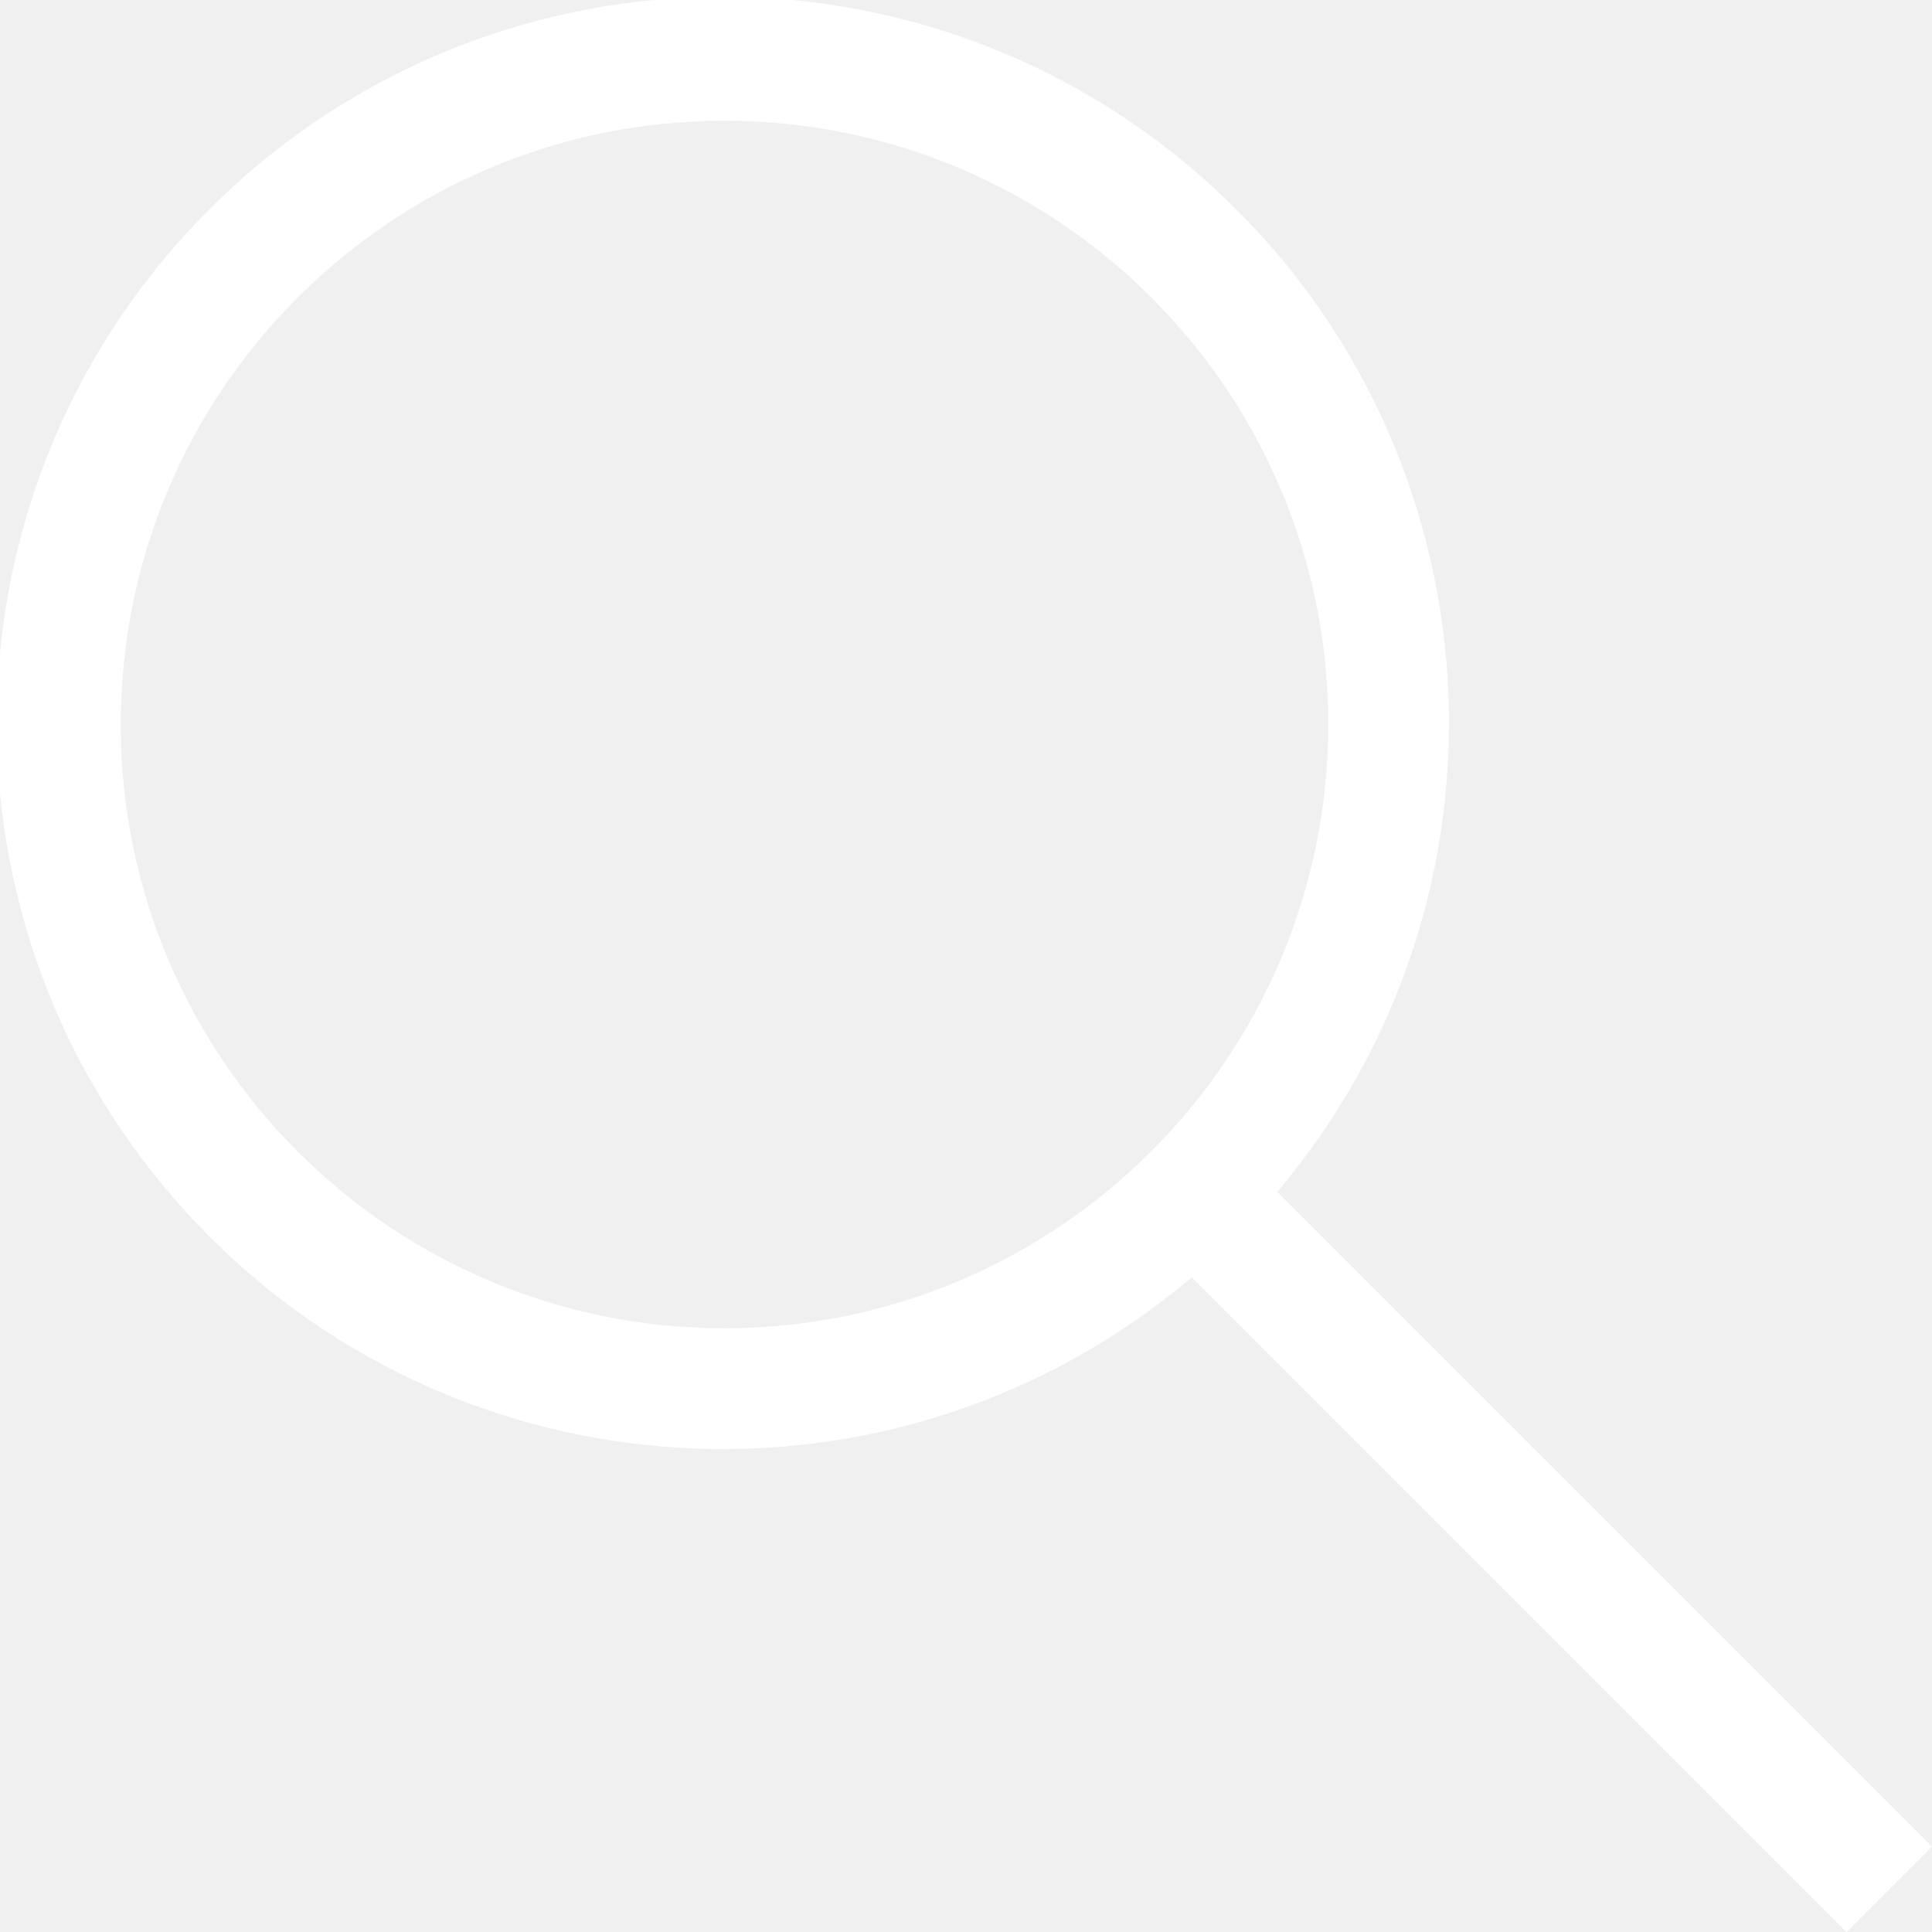
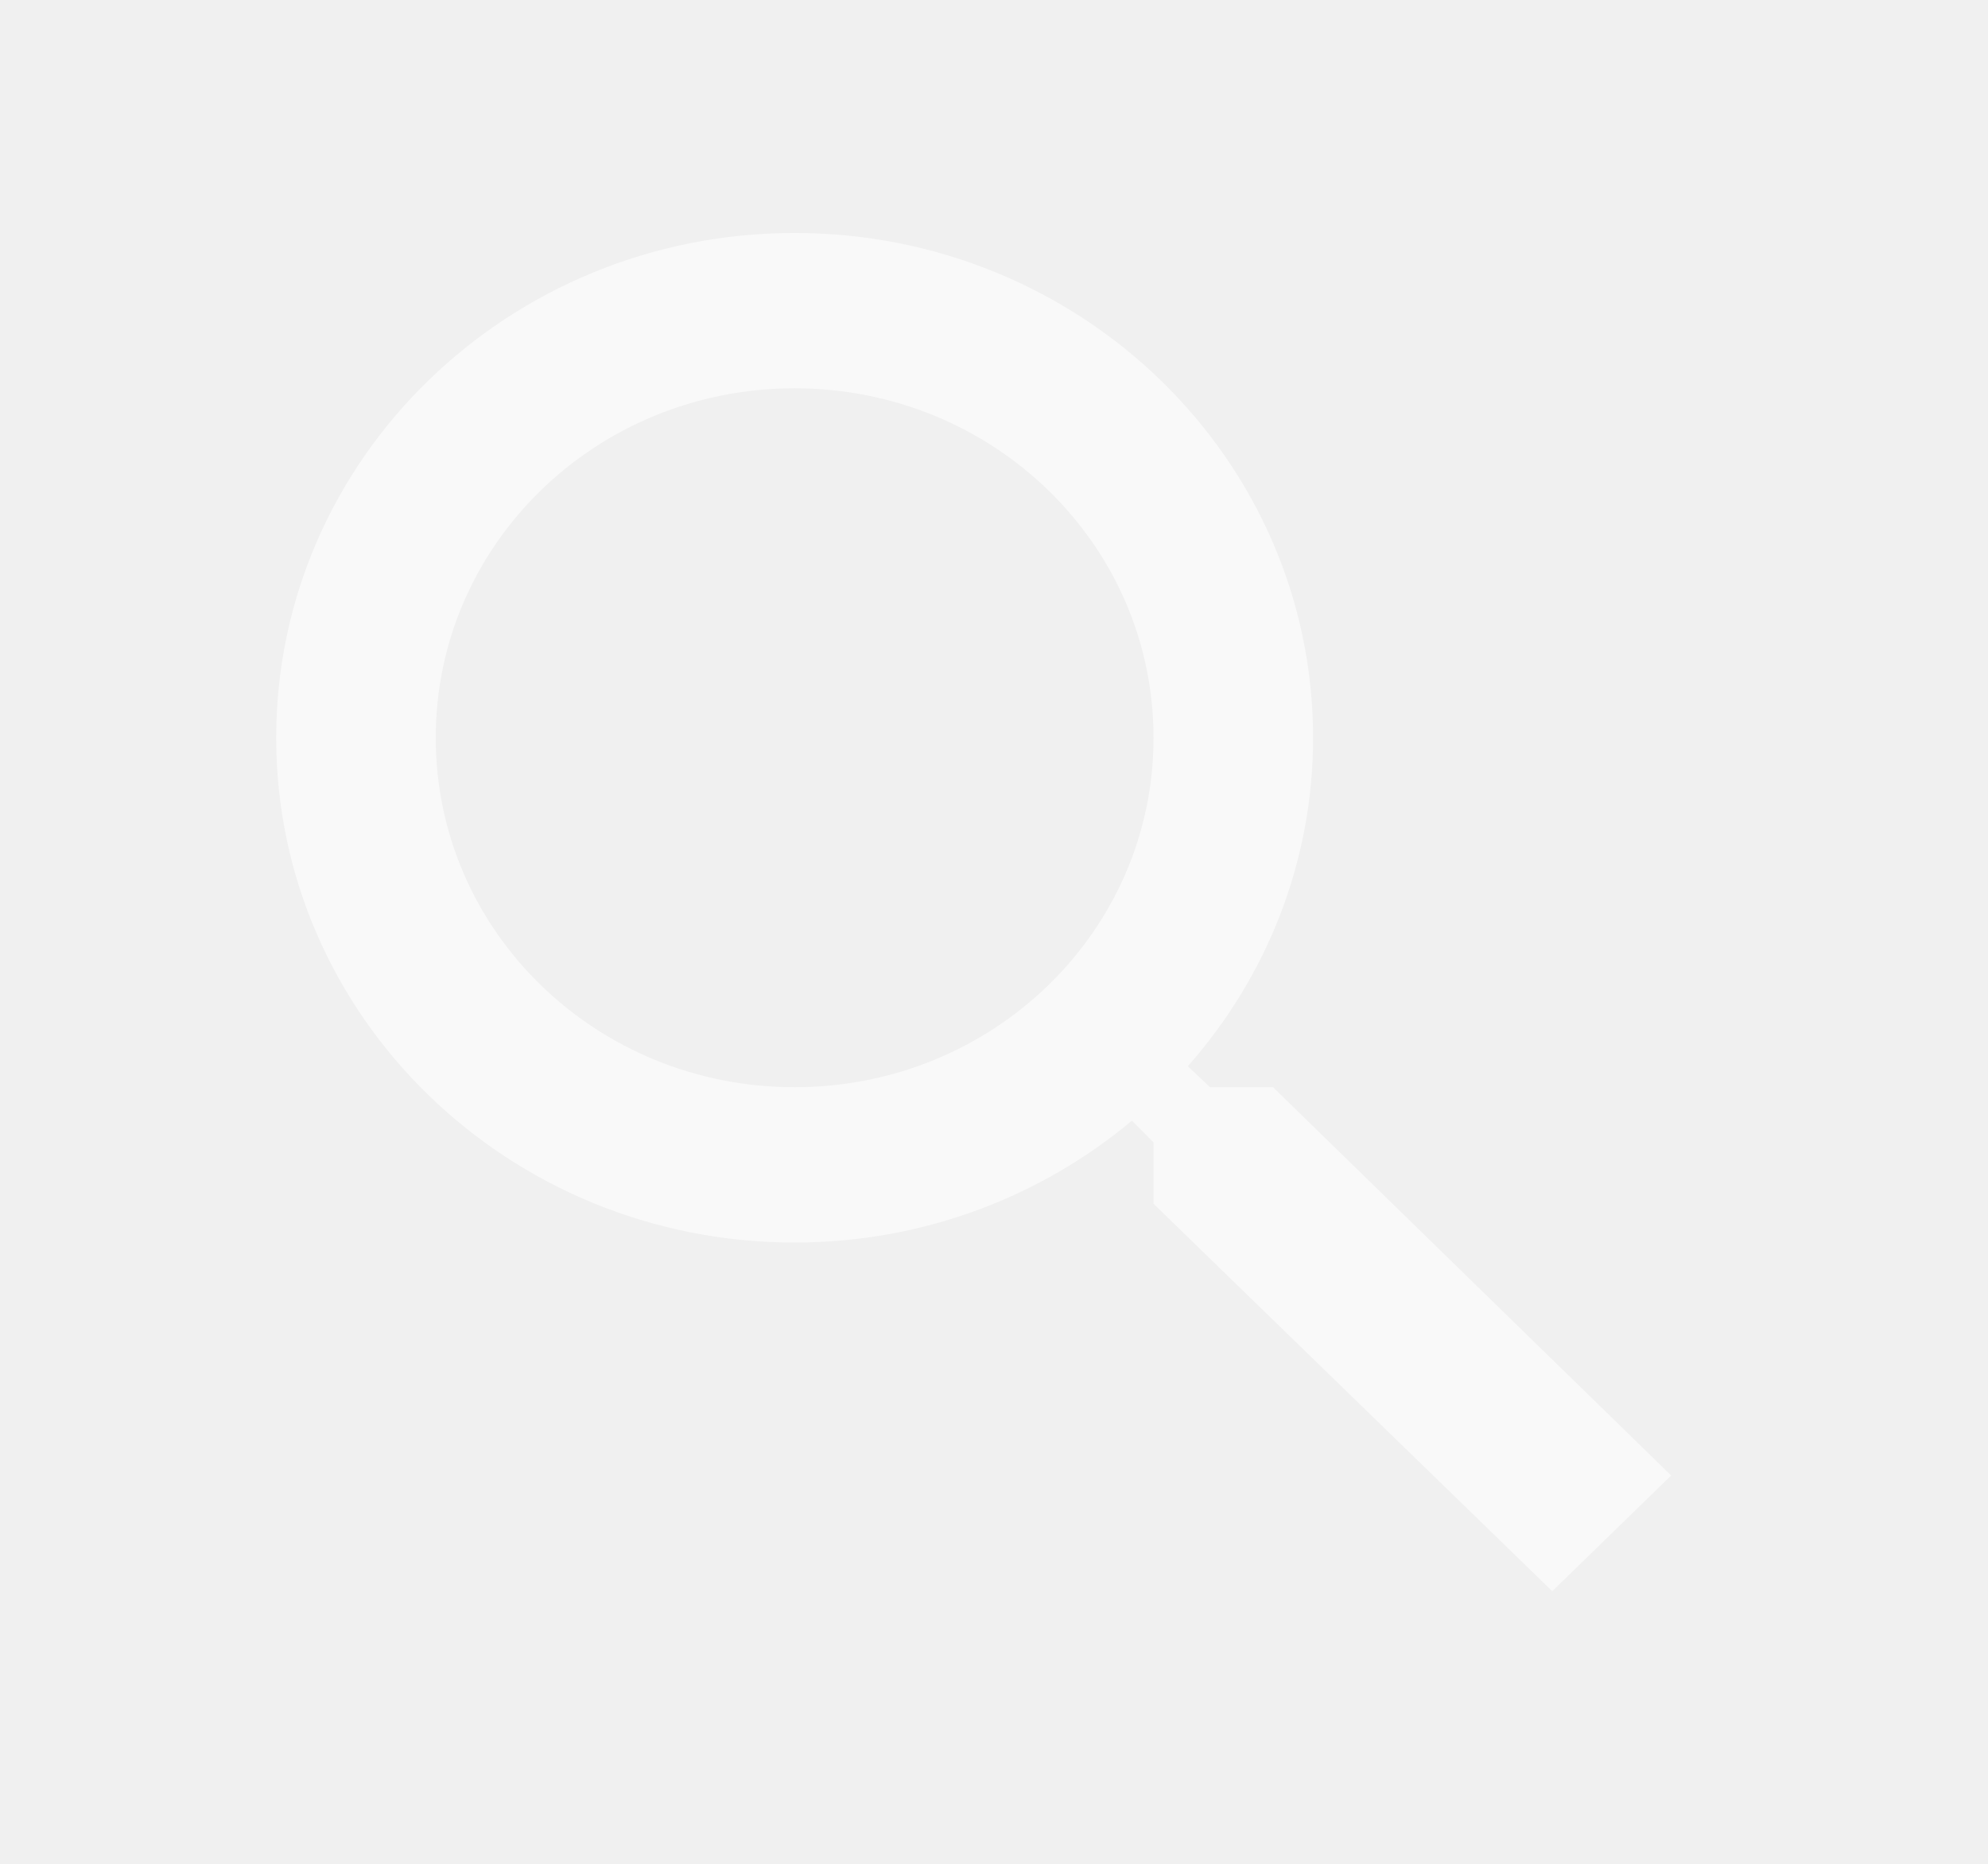
- <svg xmlns="http://www.w3.org/2000/svg" width="22.191" height="22.191" viewBox="0 0 22.191 22.191">
-   <path id="search_2_" data-name="search (2)" d="M22.191,21.211,14.67,13.69a8.341,8.341,0,1,0-.981.981l7.521,7.521ZM8.322,15.257a6.935,6.935,0,1,1,6.935-6.935A6.943,6.943,0,0,1,8.322,15.257Z" fill="#fff" />
+ <svg xmlns="http://www.w3.org/2000/svg" width="16" height="15" viewBox="0 0 16 15" fill="none">
+   <path fill-rule="evenodd" clip-rule="evenodd" d="M10.246 8.75H9.739L9.56 8.581C10.189 7.869 10.568 6.944 10.568 5.938C10.568 3.694 8.7 1.875 6.395 1.875C4.091 1.875 2.223 3.694 2.223 5.938C2.223 8.181 4.091 10 6.395 10C7.429 10 8.379 9.631 9.11 9.019L9.284 9.194V9.688L12.493 12.806L13.45 11.875L10.246 8.75ZM6.395 8.75C4.797 8.75 3.507 7.494 3.507 5.938C3.507 4.381 4.797 3.125 6.395 3.125C7.993 3.125 9.284 4.381 9.284 5.938C9.284 7.494 7.993 8.75 6.395 8.75Z" fill="white" fill-opacity="0.6" />
</svg>
